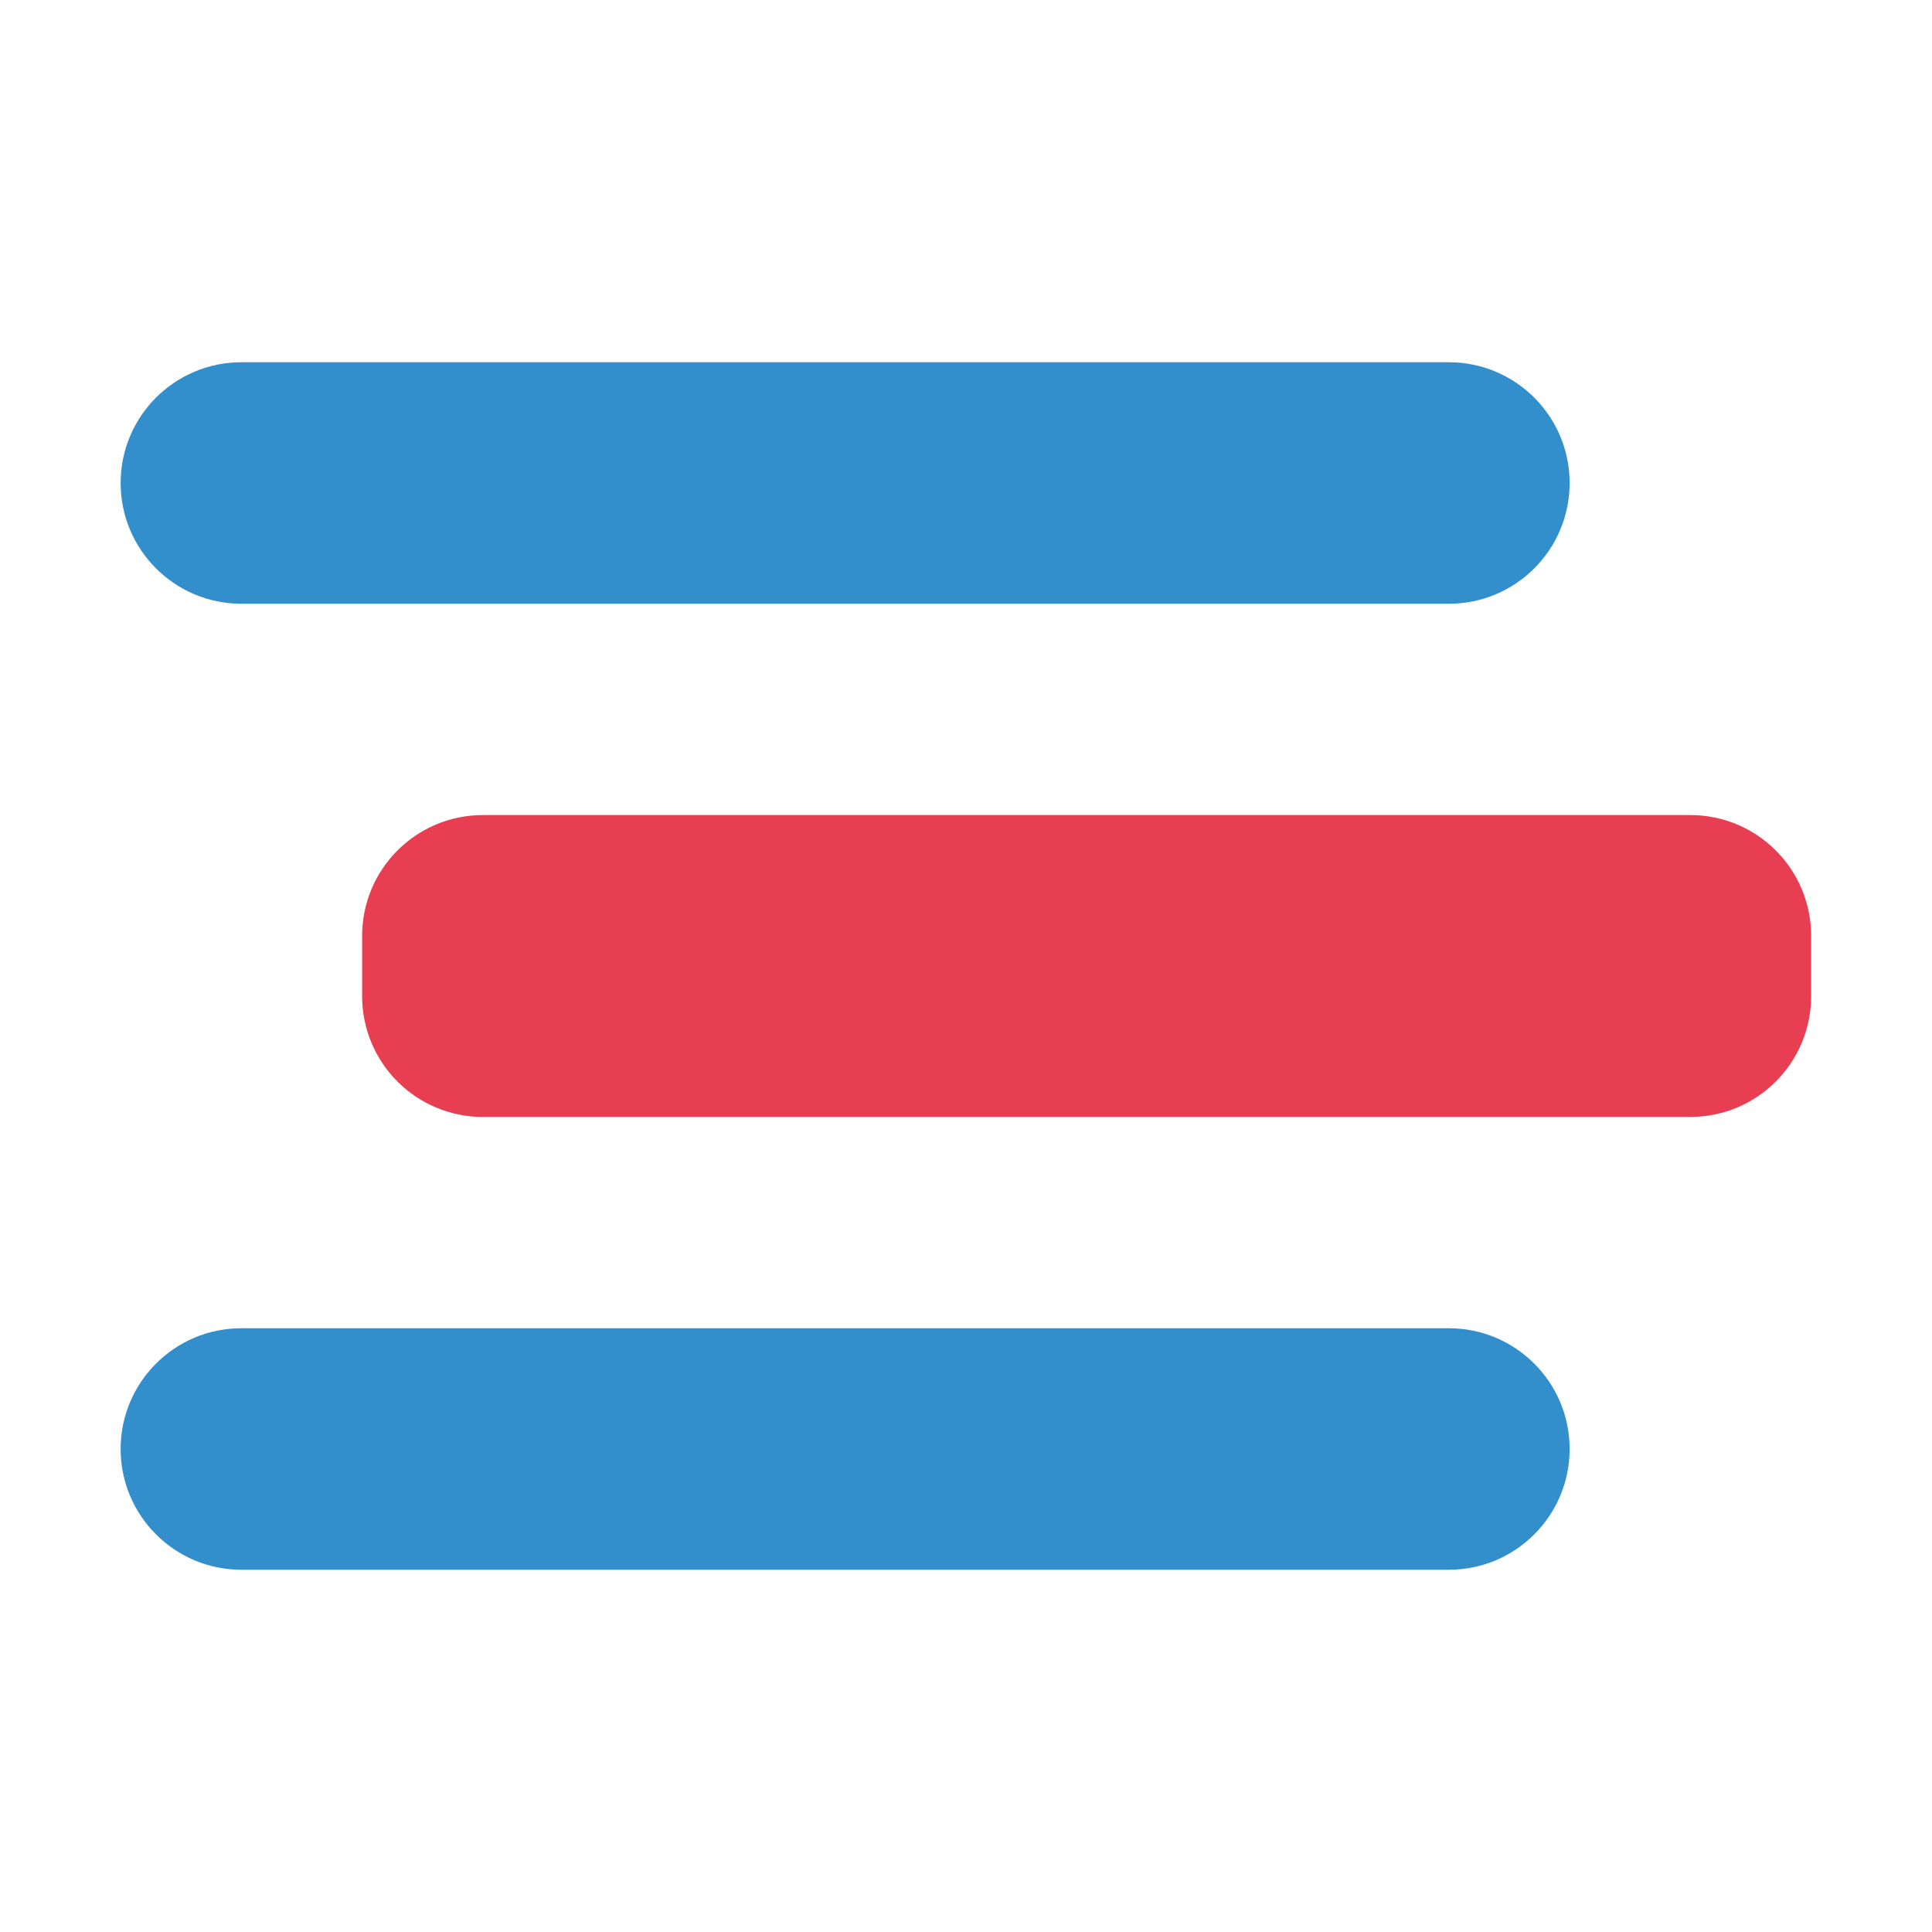
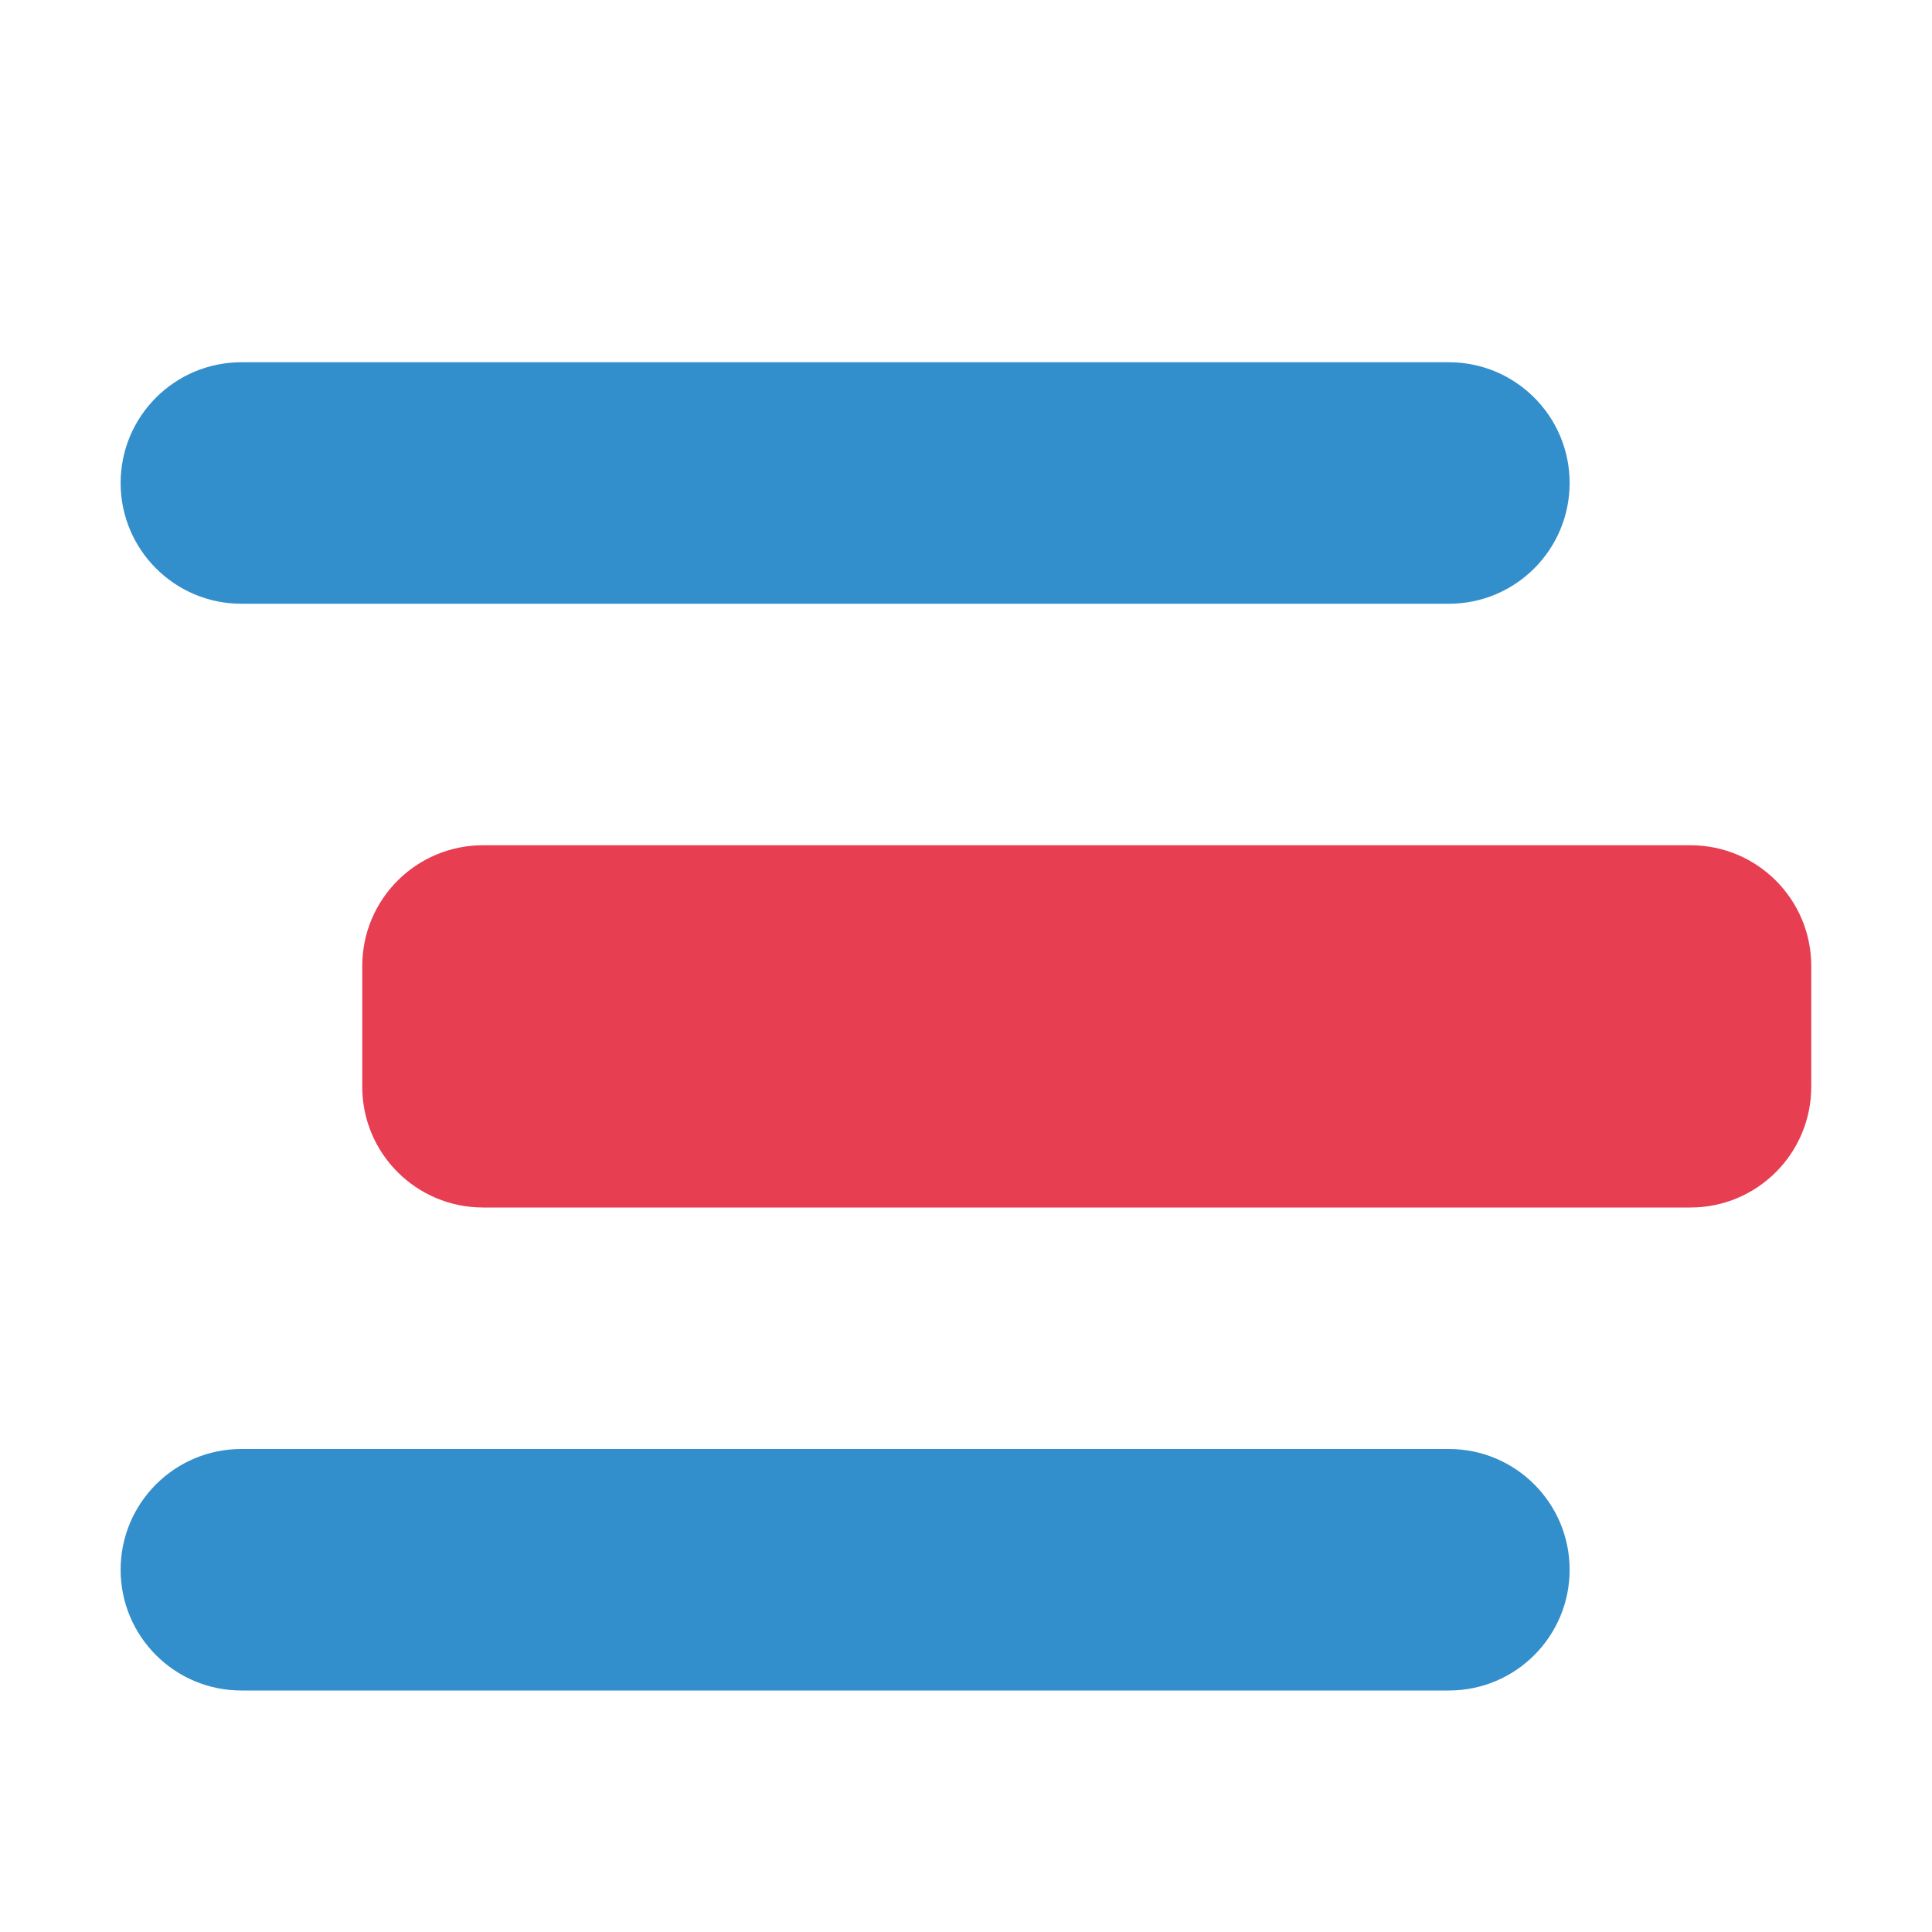
<svg xmlns="http://www.w3.org/2000/svg" width="16" height="16" viewBox="0 0 16 16" fill="none">
-   <rect x="2.999" y="6.75" width="12" height="2.5" rx="1" fill="#E73E52" />
+   <rect x="3" y="7" width="12" height="3" rx="1" fill="#E73E52" />
  <rect x="0.999" y="3" width="12" height="2" rx="1" fill="#338ECC" />
-   <rect x="0.999" y="11" width="12" height="2" rx="1" fill="#338ECC" />
+   <rect x="0.999" y="12" width="12" height="2" rx="1" fill="#338ECC" />
</svg>
